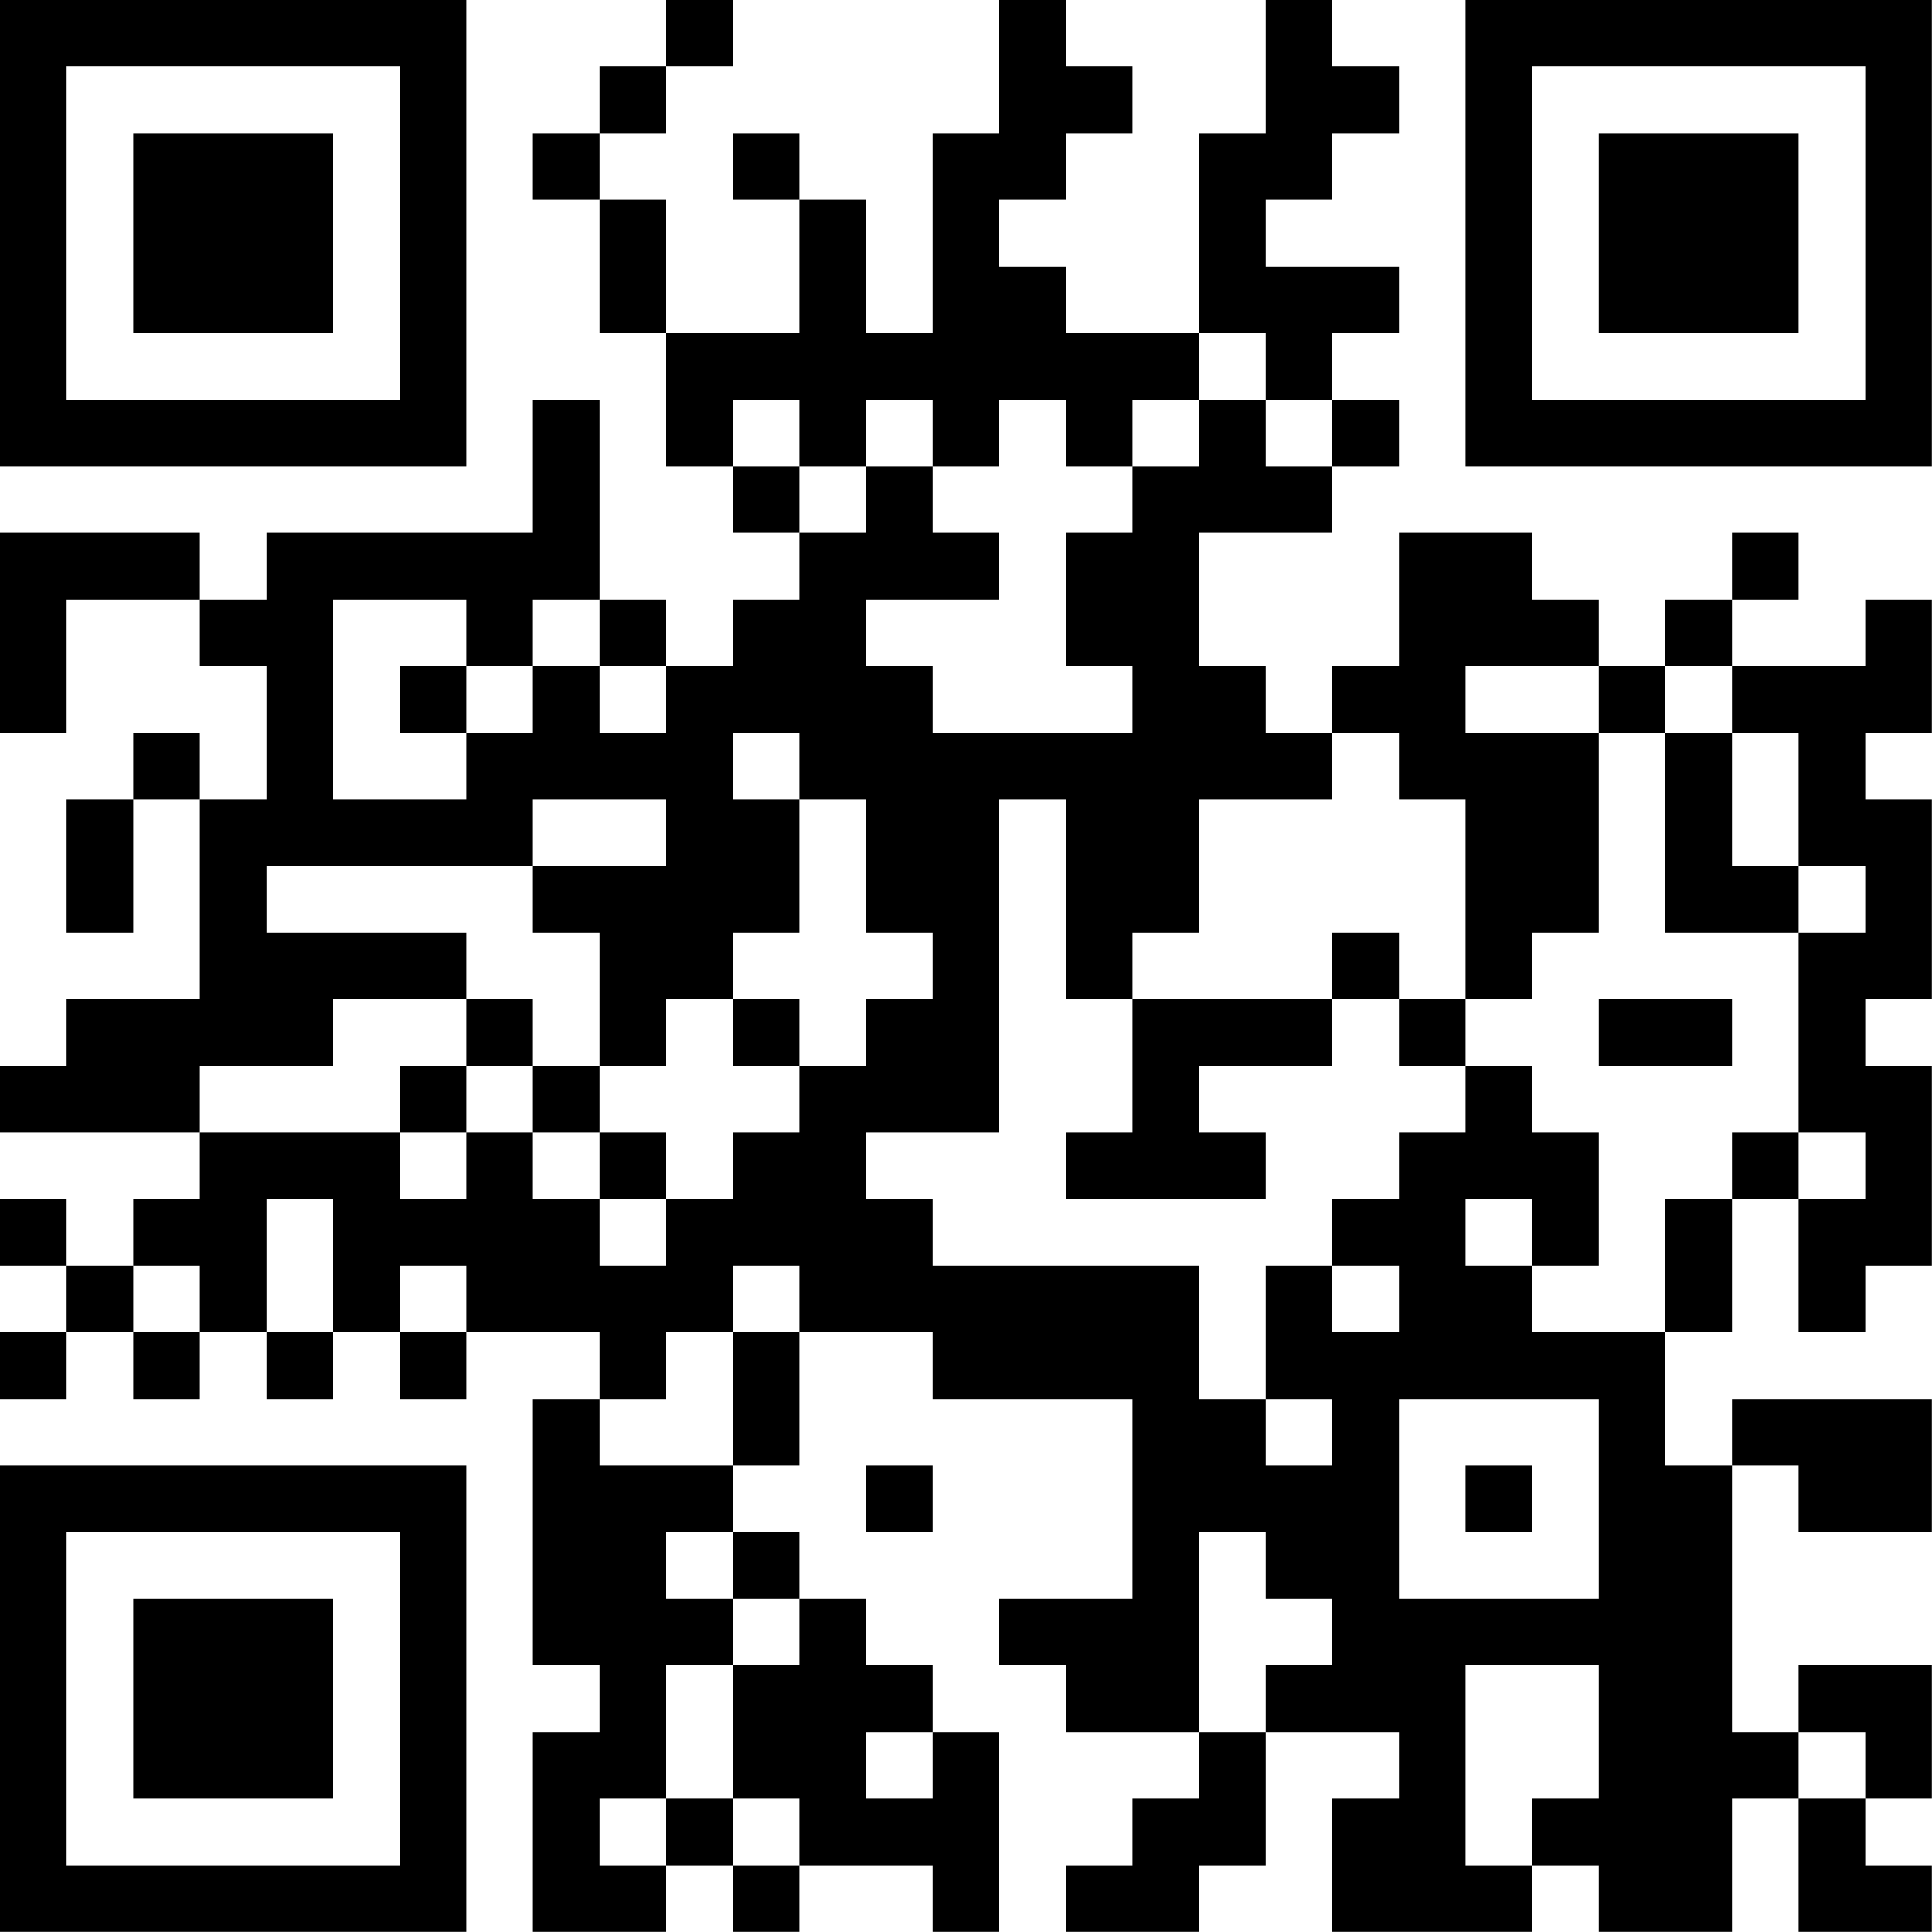
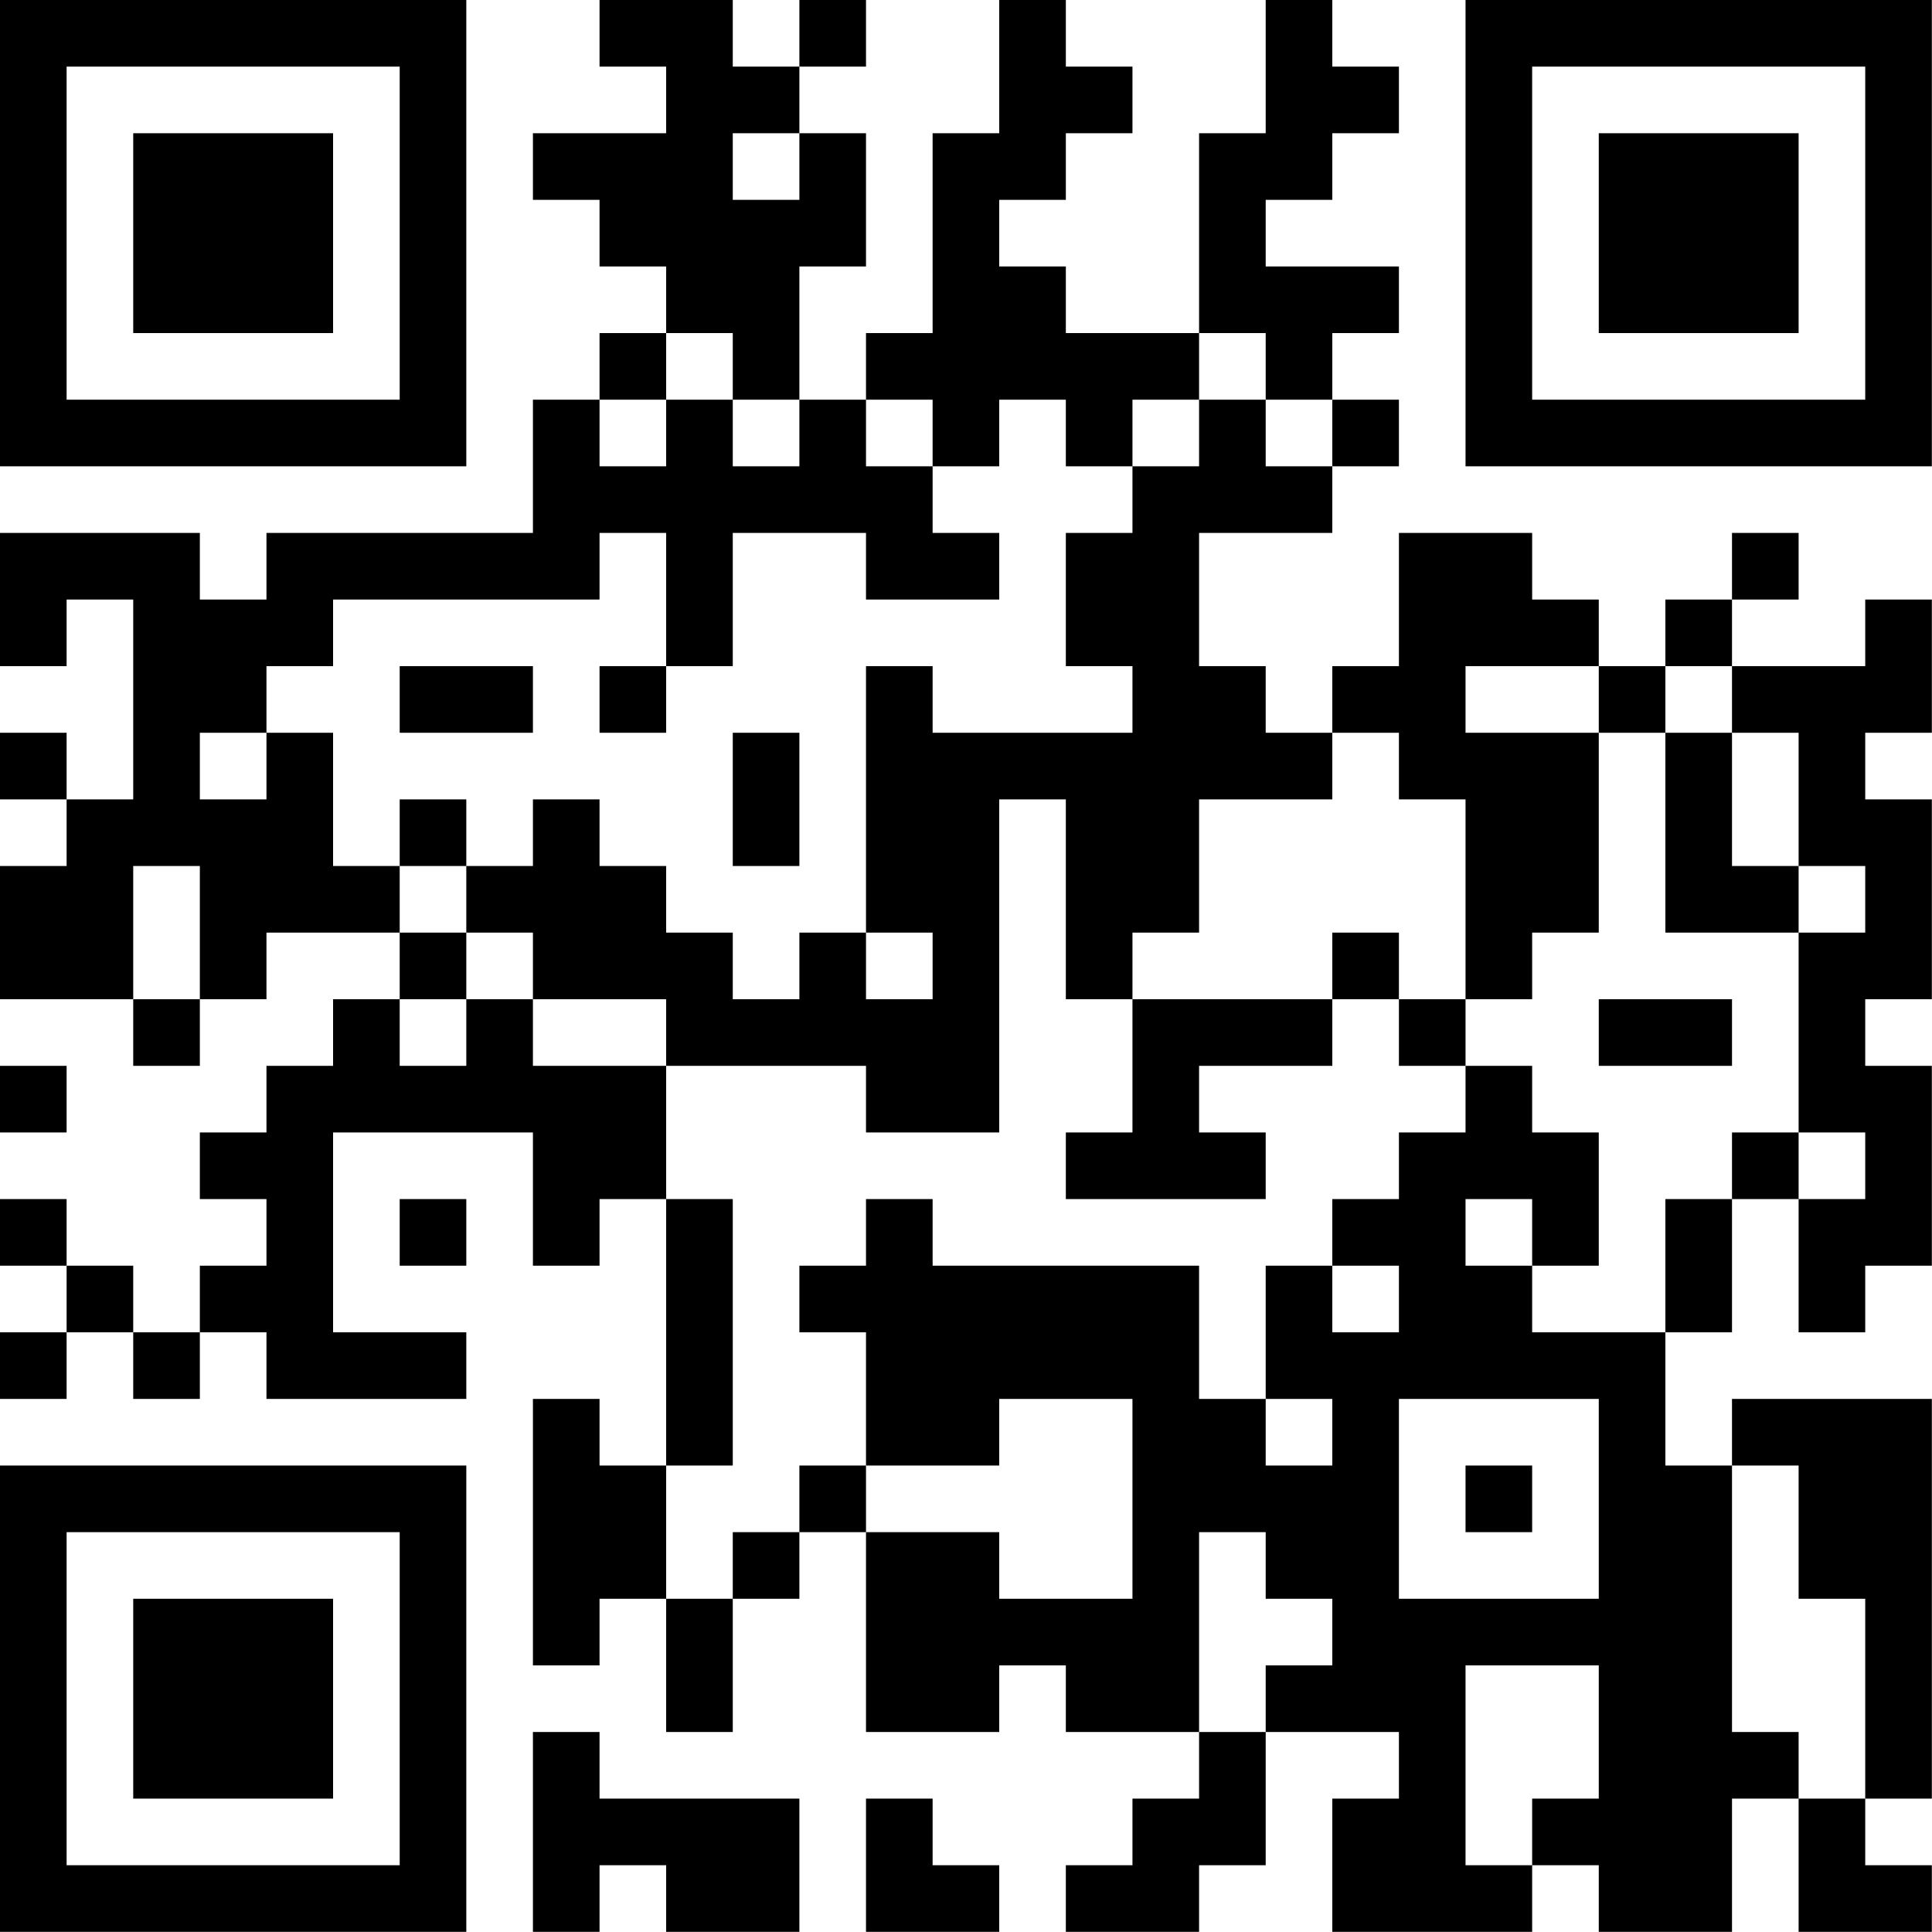
<svg xmlns="http://www.w3.org/2000/svg" version="1.1" width="100" height="100" viewBox="0 0 100 100">
  <rect x="0" y="0" width="100" height="100" fill="#ffffff" />
  <g transform="scale(3.448)">
    <g transform="translate(0,0)">
-       <path fill-rule="evenodd" d="M10 0L10 1L9 1L9 2L8 2L8 3L9 3L9 5L10 5L10 7L11 7L11 8L12 8L12 9L11 9L11 10L10 10L10 9L9 9L9 6L8 6L8 8L4 8L4 9L3 9L3 8L0 8L0 11L1 11L1 9L3 9L3 10L4 10L4 12L3 12L3 11L2 11L2 12L1 12L1 14L2 14L2 12L3 12L3 15L1 15L1 16L0 16L0 17L3 17L3 18L2 18L2 19L1 19L1 18L0 18L0 19L1 19L1 20L0 20L0 21L1 21L1 20L2 20L2 21L3 21L3 20L4 20L4 21L5 21L5 20L6 20L6 21L7 21L7 20L9 20L9 21L8 21L8 25L9 25L9 26L8 26L8 29L10 29L10 28L11 28L11 29L12 29L12 28L14 28L14 29L15 29L15 26L14 26L14 25L13 25L13 24L12 24L12 23L11 23L11 22L12 22L12 20L14 20L14 21L17 21L17 24L15 24L15 25L16 25L16 26L18 26L18 27L17 27L17 28L16 28L16 29L18 29L18 28L19 28L19 26L21 26L21 27L20 27L20 29L23 29L23 28L24 28L24 29L26 29L26 27L27 27L27 29L29 29L29 28L28 28L28 27L29 27L29 25L27 25L27 26L26 26L26 22L27 22L27 23L29 23L29 21L26 21L26 22L25 22L25 20L26 20L26 18L27 18L27 20L28 20L28 19L29 19L29 16L28 16L28 15L29 15L29 12L28 12L28 11L29 11L29 9L28 9L28 10L26 10L26 9L27 9L27 8L26 8L26 9L25 9L25 10L24 10L24 9L23 9L23 8L21 8L21 10L20 10L20 11L19 11L19 10L18 10L18 8L20 8L20 7L21 7L21 6L20 6L20 5L21 5L21 4L19 4L19 3L20 3L20 2L21 2L21 1L20 1L20 0L19 0L19 2L18 2L18 5L16 5L16 4L15 4L15 3L16 3L16 2L17 2L17 1L16 1L16 0L15 0L15 2L14 2L14 5L13 5L13 3L12 3L12 2L11 2L11 3L12 3L12 5L10 5L10 3L9 3L9 2L10 2L10 1L11 1L11 0ZM18 5L18 6L17 6L17 7L16 7L16 6L15 6L15 7L14 7L14 6L13 6L13 7L12 7L12 6L11 6L11 7L12 7L12 8L13 8L13 7L14 7L14 8L15 8L15 9L13 9L13 10L14 10L14 11L17 11L17 10L16 10L16 8L17 8L17 7L18 7L18 6L19 6L19 7L20 7L20 6L19 6L19 5ZM5 9L5 12L7 12L7 11L8 11L8 10L9 10L9 11L10 11L10 10L9 10L9 9L8 9L8 10L7 10L7 9ZM6 10L6 11L7 11L7 10ZM22 10L22 11L24 11L24 14L23 14L23 15L22 15L22 12L21 12L21 11L20 11L20 12L18 12L18 14L17 14L17 15L16 15L16 12L15 12L15 17L13 17L13 18L14 18L14 19L18 19L18 21L19 21L19 22L20 22L20 21L19 21L19 19L20 19L20 20L21 20L21 19L20 19L20 18L21 18L21 17L22 17L22 16L23 16L23 17L24 17L24 19L23 19L23 18L22 18L22 19L23 19L23 20L25 20L25 18L26 18L26 17L27 17L27 18L28 18L28 17L27 17L27 14L28 14L28 13L27 13L27 11L26 11L26 10L25 10L25 11L24 11L24 10ZM11 11L11 12L12 12L12 14L11 14L11 15L10 15L10 16L9 16L9 14L8 14L8 13L10 13L10 12L8 12L8 13L4 13L4 14L7 14L7 15L5 15L5 16L3 16L3 17L6 17L6 18L7 18L7 17L8 17L8 18L9 18L9 19L10 19L10 18L11 18L11 17L12 17L12 16L13 16L13 15L14 15L14 14L13 14L13 12L12 12L12 11ZM25 11L25 14L27 14L27 13L26 13L26 11ZM20 14L20 15L17 15L17 17L16 17L16 18L19 18L19 17L18 17L18 16L20 16L20 15L21 15L21 16L22 16L22 15L21 15L21 14ZM7 15L7 16L6 16L6 17L7 17L7 16L8 16L8 17L9 17L9 18L10 18L10 17L9 17L9 16L8 16L8 15ZM11 15L11 16L12 16L12 15ZM24 15L24 16L26 16L26 15ZM4 18L4 20L5 20L5 18ZM2 19L2 20L3 20L3 19ZM6 19L6 20L7 20L7 19ZM11 19L11 20L10 20L10 21L9 21L9 22L11 22L11 20L12 20L12 19ZM21 21L21 24L24 24L24 21ZM13 22L13 23L14 23L14 22ZM22 22L22 23L23 23L23 22ZM10 23L10 24L11 24L11 25L10 25L10 27L9 27L9 28L10 28L10 27L11 27L11 28L12 28L12 27L11 27L11 25L12 25L12 24L11 24L11 23ZM18 23L18 26L19 26L19 25L20 25L20 24L19 24L19 23ZM22 25L22 28L23 28L23 27L24 27L24 25ZM13 26L13 27L14 27L14 26ZM27 26L27 27L28 27L28 26ZM0 0L0 7L7 7L7 0ZM1 1L1 6L6 6L6 1ZM2 2L2 5L5 5L5 2ZM22 0L22 7L29 7L29 0ZM23 1L23 6L28 6L28 1ZM24 2L24 5L27 5L27 2ZM0 22L0 29L7 29L7 22ZM1 23L1 28L6 28L6 23ZM2 24L2 27L5 27L5 24Z" fill="#000000" />
+       <path fill-rule="evenodd" d="M9 0L9 1L10 1L10 2L8 2L8 3L9 3L9 4L10 4L10 5L9 5L9 6L8 6L8 8L4 8L4 9L3 9L3 8L0 8L0 10L1 10L1 9L2 9L2 12L1 12L1 11L0 11L0 12L1 12L1 13L0 13L0 15L2 15L2 16L3 16L3 15L4 15L4 14L6 14L6 15L5 15L5 16L4 16L4 17L3 17L3 18L4 18L4 19L3 19L3 20L2 20L2 19L1 19L1 18L0 18L0 19L1 19L1 20L0 20L0 21L1 21L1 20L2 20L2 21L3 21L3 20L4 20L4 21L7 21L7 20L5 20L5 17L8 17L8 19L9 19L9 18L10 18L10 22L9 22L9 21L8 21L8 25L9 25L9 24L10 24L10 26L11 26L11 24L12 24L12 23L13 23L13 26L15 26L15 25L16 25L16 26L18 26L18 27L17 27L17 28L16 28L16 29L18 29L18 28L19 28L19 26L21 26L21 27L20 27L20 29L23 29L23 28L24 28L24 29L26 29L26 27L27 27L27 29L29 29L29 28L28 28L28 27L29 27L29 21L26 21L26 22L25 22L25 20L26 20L26 18L27 18L27 20L28 20L28 19L29 19L29 16L28 16L28 15L29 15L29 12L28 12L28 11L29 11L29 9L28 9L28 10L26 10L26 9L27 9L27 8L26 8L26 9L25 9L25 10L24 10L24 9L23 9L23 8L21 8L21 10L20 10L20 11L19 11L19 10L18 10L18 8L20 8L20 7L21 7L21 6L20 6L20 5L21 5L21 4L19 4L19 3L20 3L20 2L21 2L21 1L20 1L20 0L19 0L19 2L18 2L18 5L16 5L16 4L15 4L15 3L16 3L16 2L17 2L17 1L16 1L16 0L15 0L15 2L14 2L14 5L13 5L13 6L12 6L12 4L13 4L13 2L12 2L12 1L13 1L13 0L12 0L12 1L11 1L11 0ZM11 2L11 3L12 3L12 2ZM10 5L10 6L9 6L9 7L10 7L10 6L11 6L11 7L12 7L12 6L11 6L11 5ZM18 5L18 6L17 6L17 7L16 7L16 6L15 6L15 7L14 7L14 6L13 6L13 7L14 7L14 8L15 8L15 9L13 9L13 8L11 8L11 10L10 10L10 8L9 8L9 9L5 9L5 10L4 10L4 11L3 11L3 12L4 12L4 11L5 11L5 13L6 13L6 14L7 14L7 15L6 15L6 16L7 16L7 15L8 15L8 16L10 16L10 18L11 18L11 22L10 22L10 24L11 24L11 23L12 23L12 22L13 22L13 23L15 23L15 24L17 24L17 21L15 21L15 22L13 22L13 20L12 20L12 19L13 19L13 18L14 18L14 19L18 19L18 21L19 21L19 22L20 22L20 21L19 21L19 19L20 19L20 20L21 20L21 19L20 19L20 18L21 18L21 17L22 17L22 16L23 16L23 17L24 17L24 19L23 19L23 18L22 18L22 19L23 19L23 20L25 20L25 18L26 18L26 17L27 17L27 18L28 18L28 17L27 17L27 14L28 14L28 13L27 13L27 11L26 11L26 10L25 10L25 11L24 11L24 10L22 10L22 11L24 11L24 14L23 14L23 15L22 15L22 12L21 12L21 11L20 11L20 12L18 12L18 14L17 14L17 15L16 15L16 12L15 12L15 17L13 17L13 16L10 16L10 15L8 15L8 14L7 14L7 13L8 13L8 12L9 12L9 13L10 13L10 14L11 14L11 15L12 15L12 14L13 14L13 15L14 15L14 14L13 14L13 10L14 10L14 11L17 11L17 10L16 10L16 8L17 8L17 7L18 7L18 6L19 6L19 7L20 7L20 6L19 6L19 5ZM6 10L6 11L8 11L8 10ZM9 10L9 11L10 11L10 10ZM11 11L11 13L12 13L12 11ZM25 11L25 14L27 14L27 13L26 13L26 11ZM6 12L6 13L7 13L7 12ZM2 13L2 15L3 15L3 13ZM20 14L20 15L17 15L17 17L16 17L16 18L19 18L19 17L18 17L18 16L20 16L20 15L21 15L21 16L22 16L22 15L21 15L21 14ZM24 15L24 16L26 16L26 15ZM0 16L0 17L1 17L1 16ZM6 18L6 19L7 19L7 18ZM21 21L21 24L24 24L24 21ZM22 22L22 23L23 23L23 22ZM26 22L26 26L27 26L27 27L28 27L28 24L27 24L27 22ZM18 23L18 26L19 26L19 25L20 25L20 24L19 24L19 23ZM22 25L22 28L23 28L23 27L24 27L24 25ZM8 26L8 29L9 29L9 28L10 28L10 29L12 29L12 27L9 27L9 26ZM13 27L13 29L15 29L15 28L14 28L14 27ZM0 0L0 7L7 7L7 0ZM1 1L1 6L6 6L6 1ZM2 2L2 5L5 5L5 2ZM22 0L22 7L29 7L29 0ZM23 1L23 6L28 6L28 1ZM24 2L24 5L27 5L27 2ZM0 22L0 29L7 29L7 22ZM1 23L1 28L6 28L6 23ZM2 24L2 27L5 27L5 24Z" fill="#000000" />
    </g>
  </g>
</svg>
